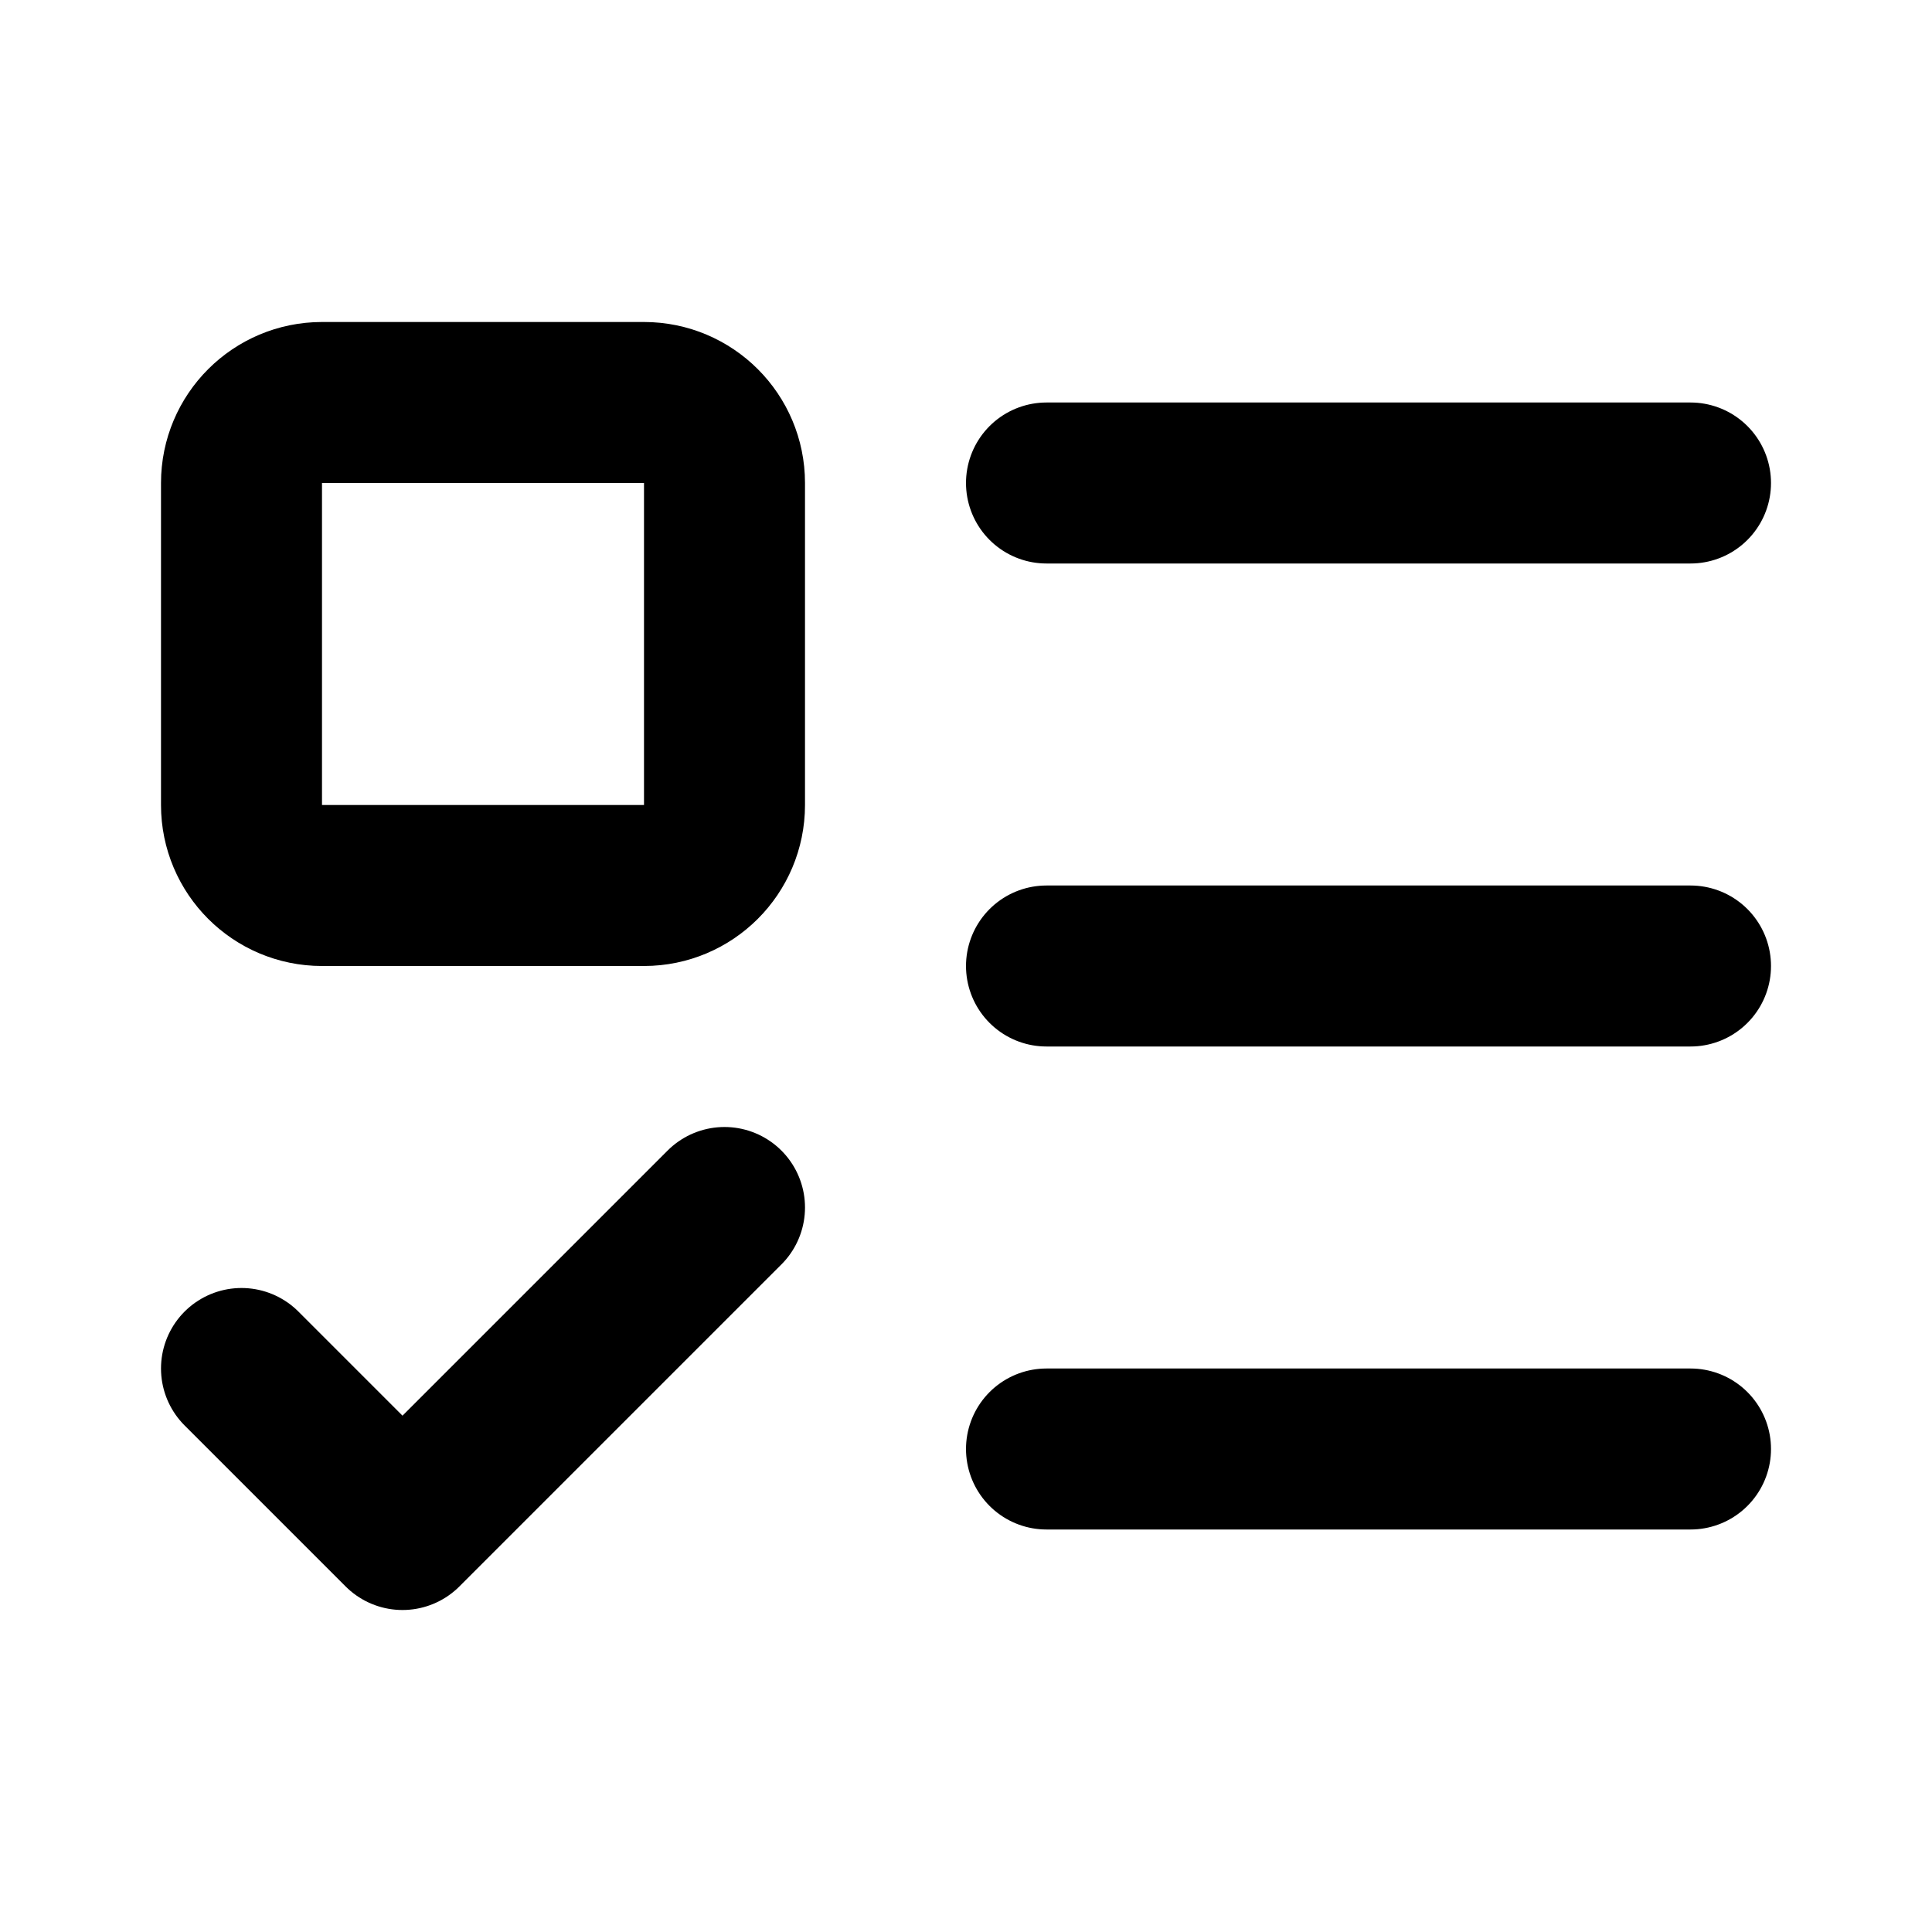
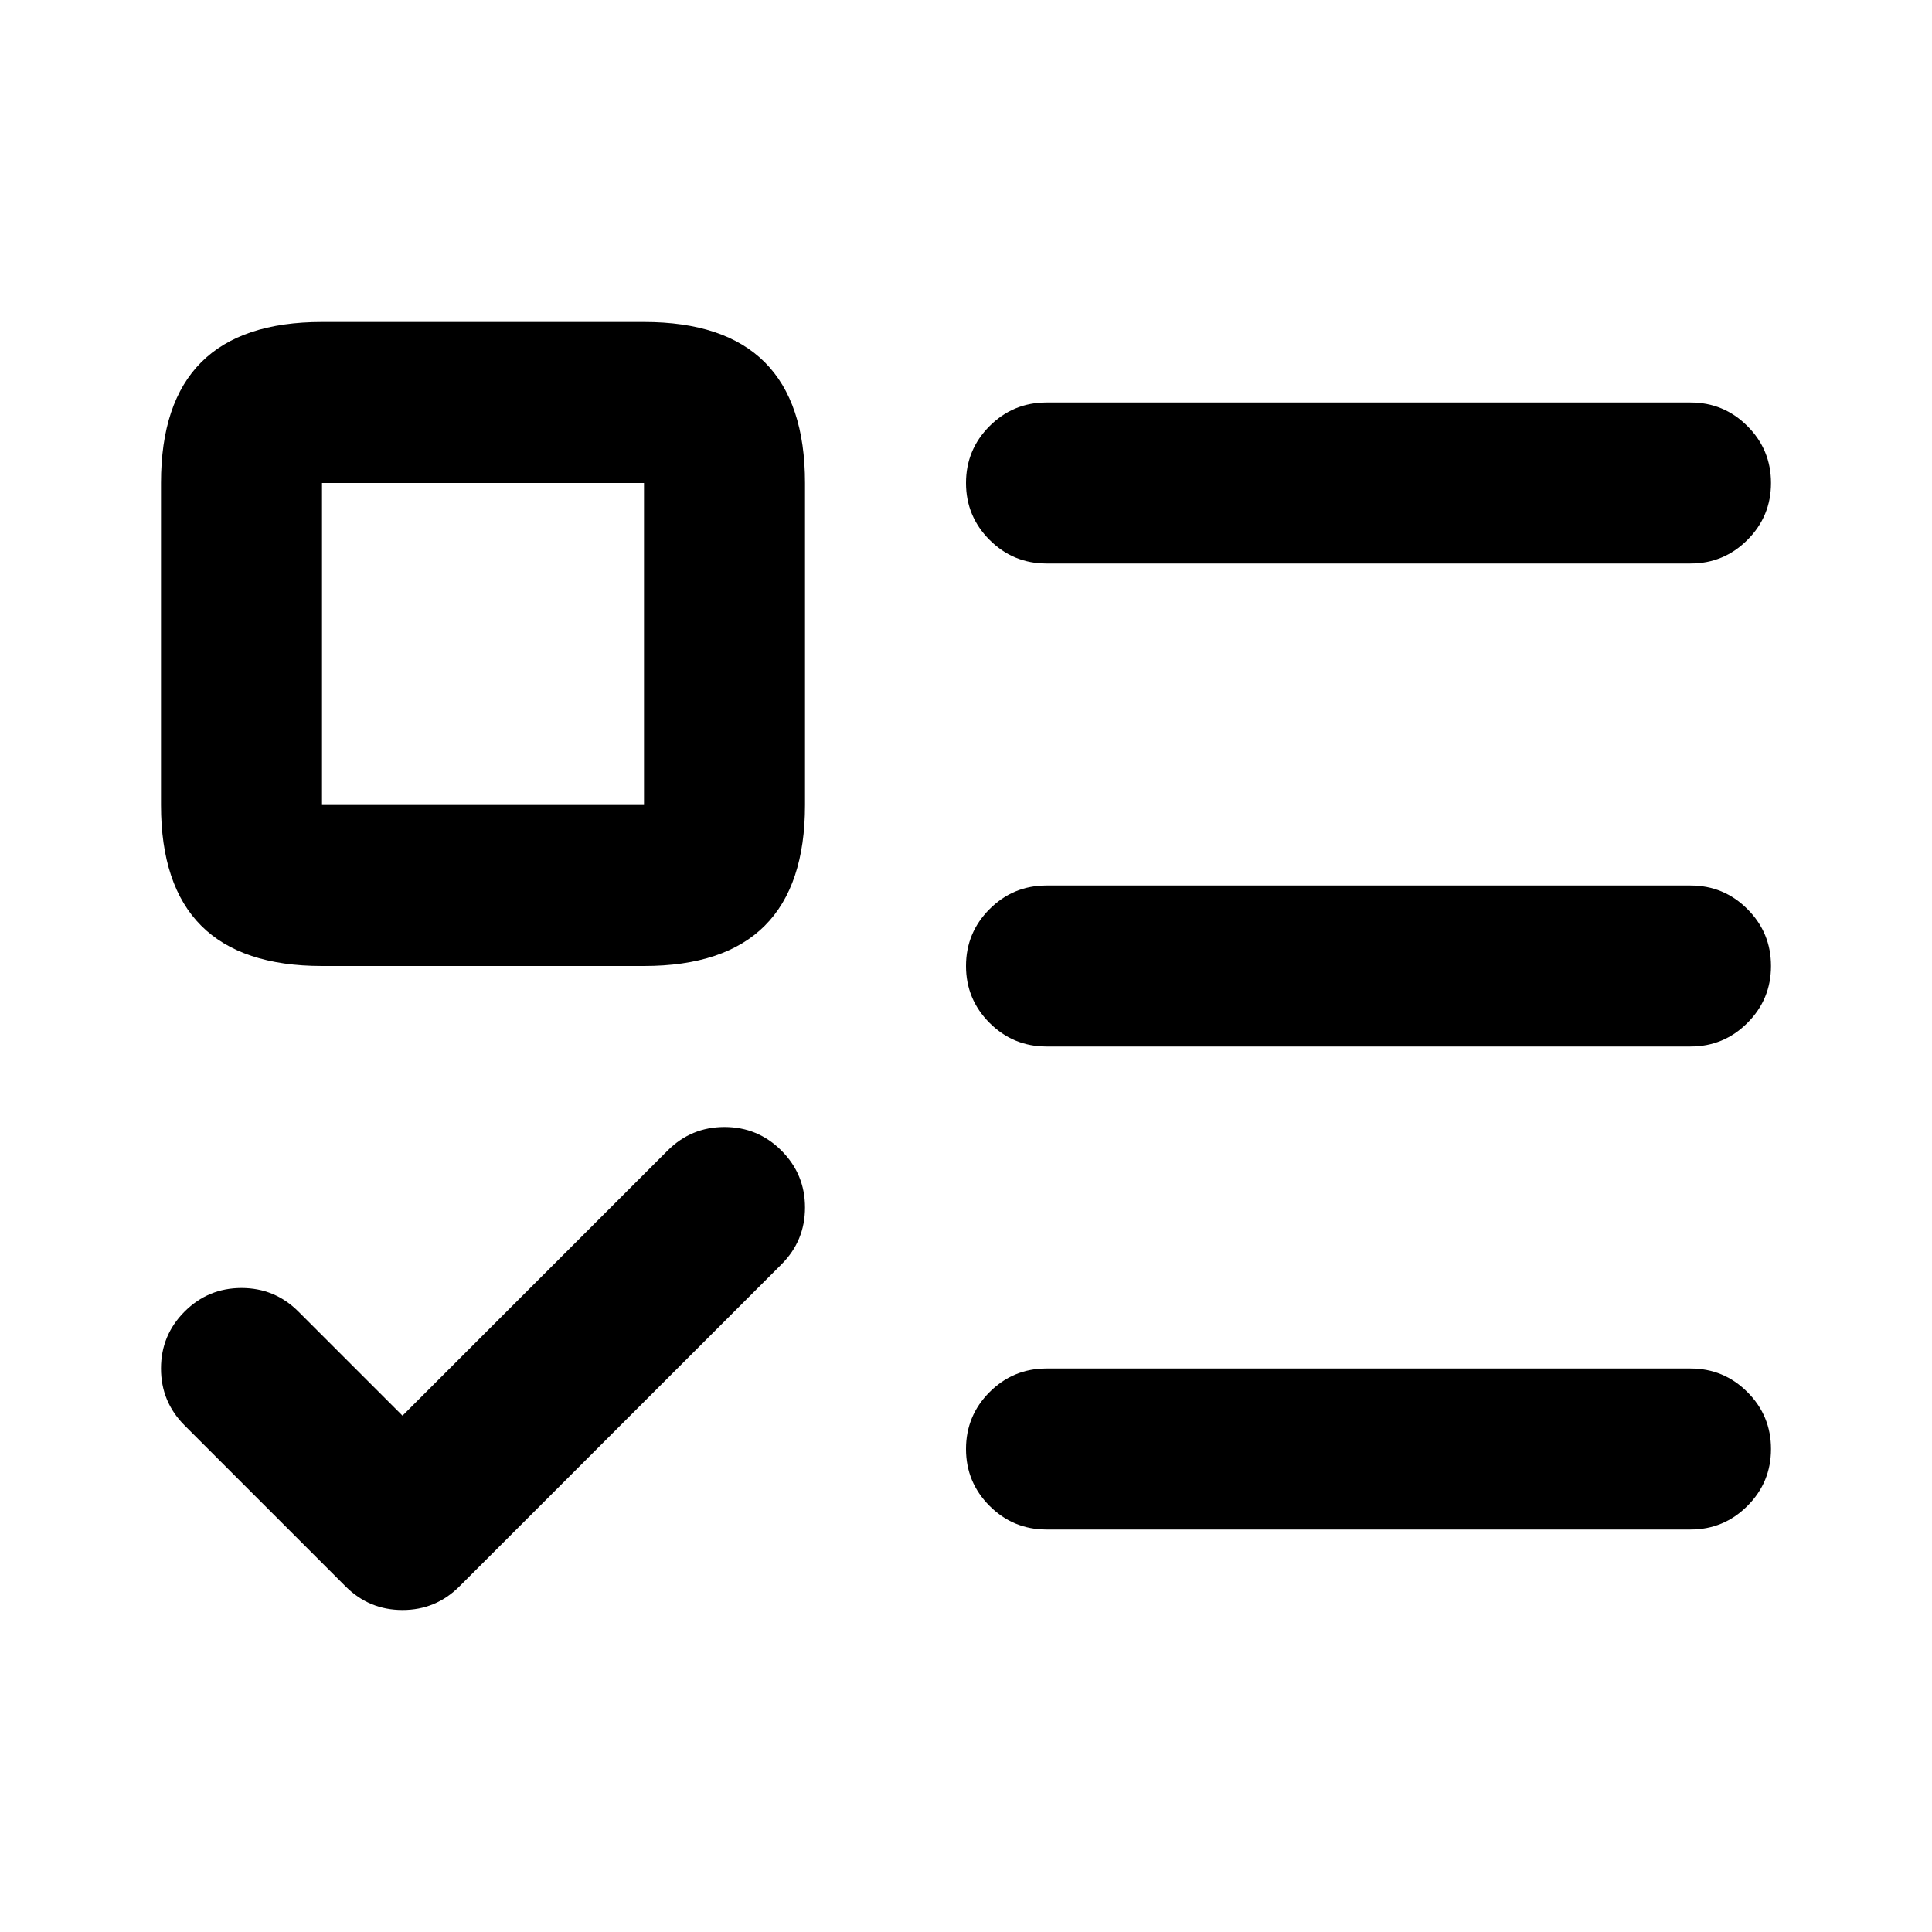
<svg xmlns="http://www.w3.org/2000/svg" width="24" height="24" viewBox="0 0 24 24">
-   <path d="M4 5 L8 5 C8.552 5 9 5.448 9 6 L9 10 C9 10.552 8.552 11 8 11 L4 11 C3.448 11 3 10.552 3 10 L3 6 C3 5.448 3.448 5 4 5 Z M3 17 L5 19 L9 15 M13 6 L21 6 M13 12 L21 12 M13 18 L21 18" fill="none" stroke="#000" stroke-width="2" stroke-linecap="round" stroke-linejoin="round" />
+   <path fill="#000" d="M4 4H8Q10 4 10 6V10Q10 12 8 12H4Q2 12 2 10V6Q2 4 4 4ZM3.707 16.293 5 17.586 8.293 14.293Q8.586 14 9 14Q9.414 14 9.707 14.293Q10 14.586 10 15Q10 15.414 9.707 15.707L5.707 19.707Q5.414 20 5 20Q4.586 20 4.293 19.707L2.293 17.707Q2 17.414 2 17Q2 16.586 2.293 16.293Q2.586 16 3 16Q3.414 16 3.707 16.293ZM13 17H21Q21.414 17 21.707 17.293Q22 17.586 22 18Q22 18.414 21.707 18.707Q21.414 19 21 19H13Q12.586 19 12.293 18.707Q12 18.414 12 18Q12 17.586 12.293 17.293Q12.586 17 13 17ZM13 11H21Q21.414 11 21.707 11.293Q22 11.586 22 12Q22 12.414 21.707 12.707Q21.414 13 21 13H13Q12.586 13 12.293 12.707Q12 12.414 12 12Q12 11.586 12.293 11.293Q12.586 11 13 11ZM13 5H21Q21.414 5 21.707 5.293Q22 5.586 22 6Q22 6.414 21.707 6.707Q21.414 7 21 7H13Q12.586 7 12.293 6.707Q12 6.414 12 6Q12 5.586 12.293 5.293Q12.586 5 13 5ZM4 6V10H8V6Z" />
</svg>
